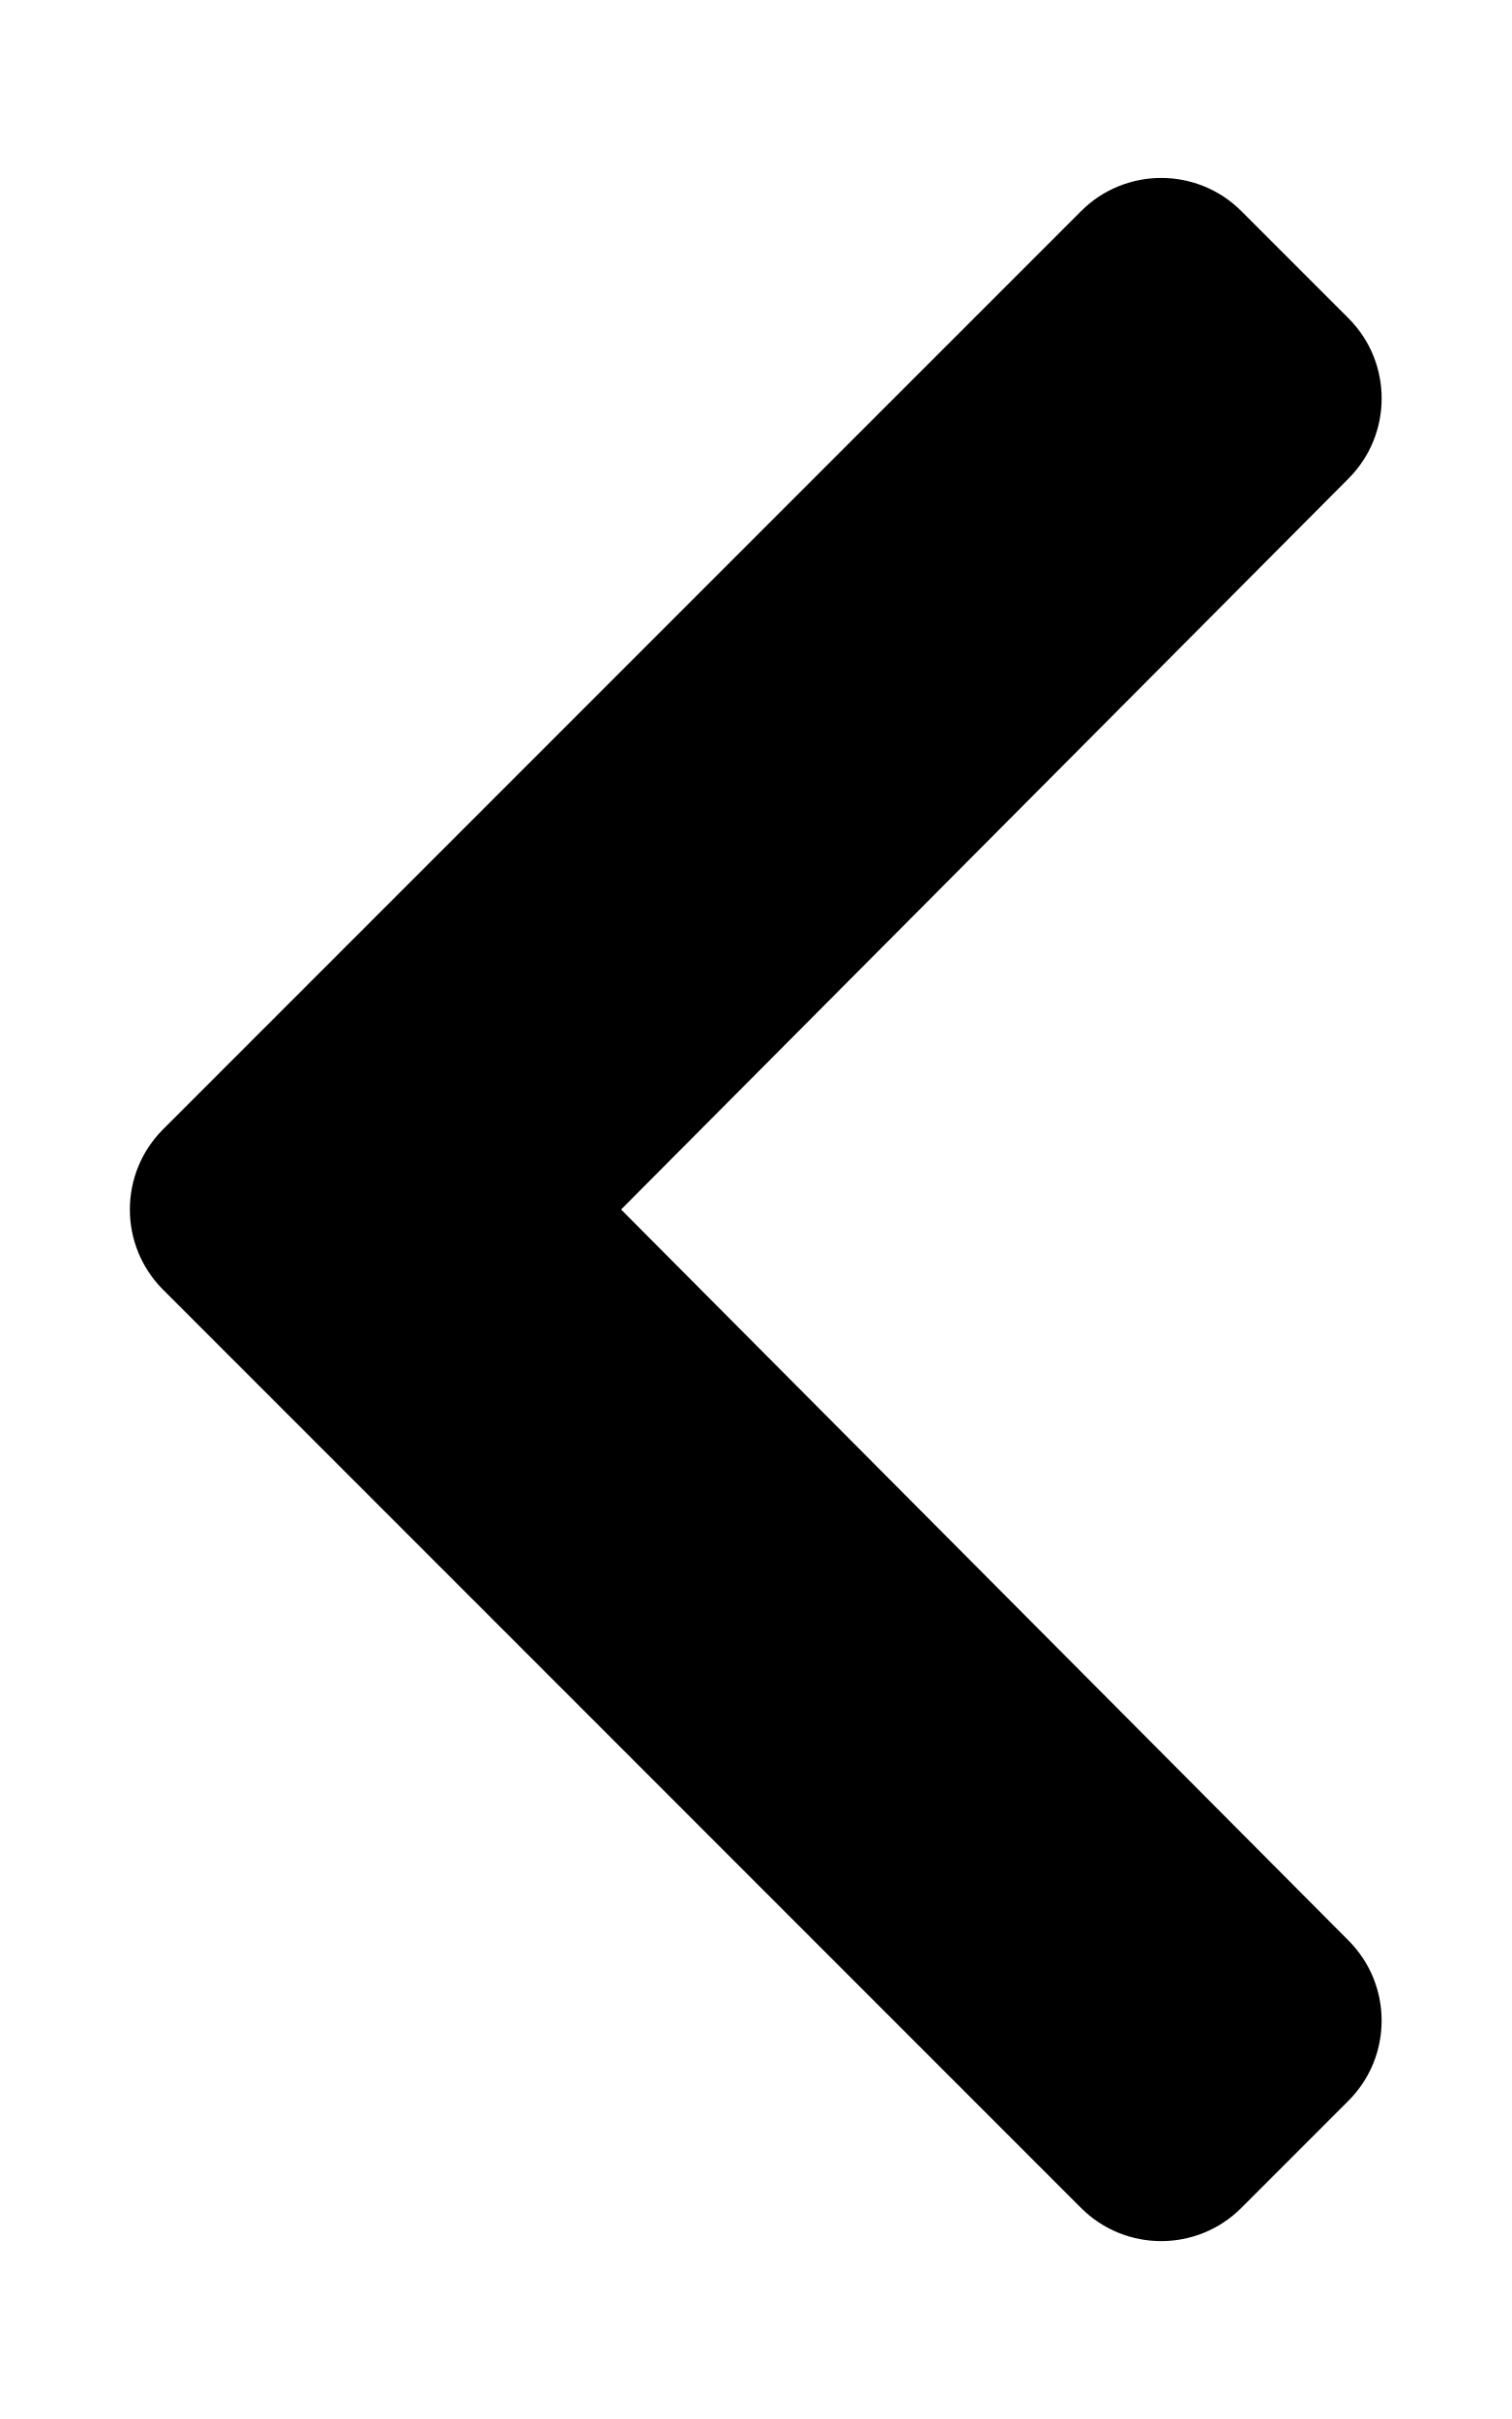
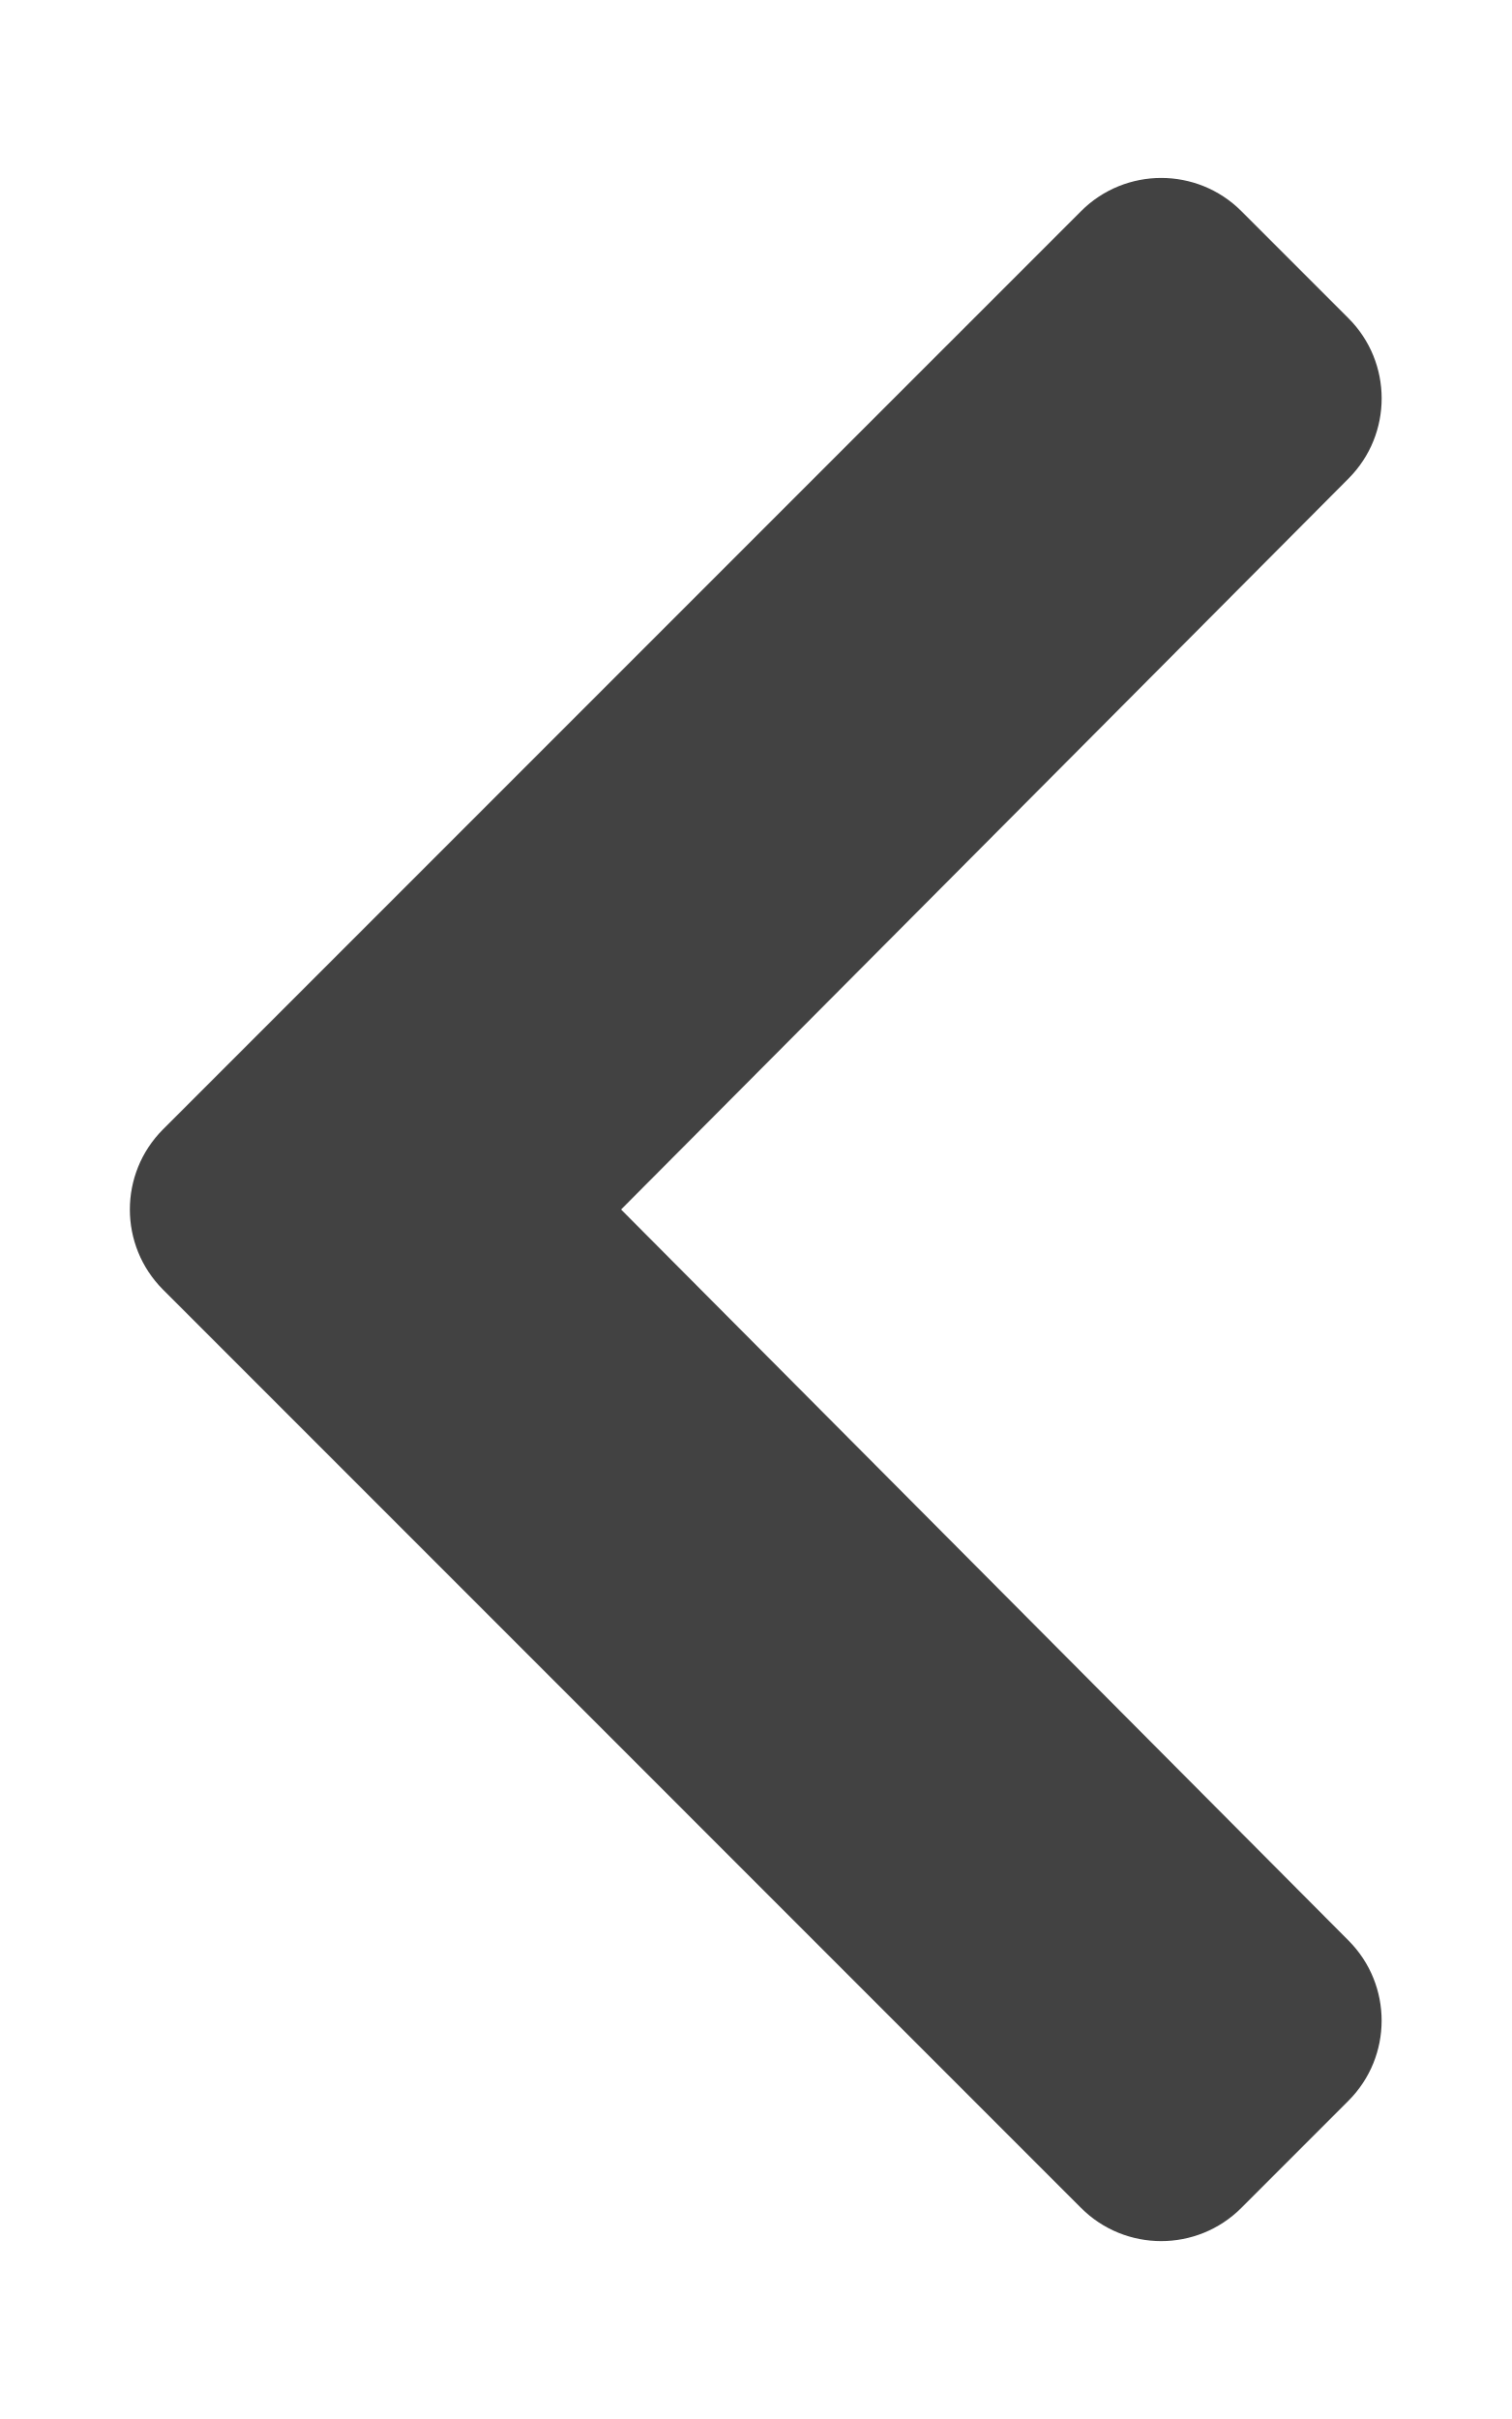
<svg xmlns="http://www.w3.org/2000/svg" aria-hidden="true" focusable="false" data-prefix="fas" data-icon="chevron-left" class="svg-inline--fa fa-chevron-left fa-w-10" role="img" viewBox="0 0 320 512">
-   <path fill="currentColor" d="M34.52 239.03L228.87 44.69c9.37-9.37 24.57-9.37 33.94 0l22.67 22.67c9.36 9.36 9.37 24.52.04 33.9L131.49 256l154.02 154.75c9.34 9.38 9.32 24.54-.04 33.9l-22.67 22.67c-9.37 9.37-24.57 9.37-33.94 0L34.52 272.97c-9.37-9.37-9.37-24.57 0-33.94z" />
+   <path fill="#424242" d="M34.52 239.03L228.87 44.69c9.37-9.37 24.57-9.37 33.94 0l22.67 22.67c9.36 9.36 9.37 24.52.04 33.9L131.49 256l154.02 154.75c9.34 9.38 9.32 24.54-.04 33.9l-22.67 22.67c-9.37 9.37-24.57 9.37-33.94 0L34.52 272.97c-9.37-9.37-9.37-24.57 0-33.94z" />
</svg>
